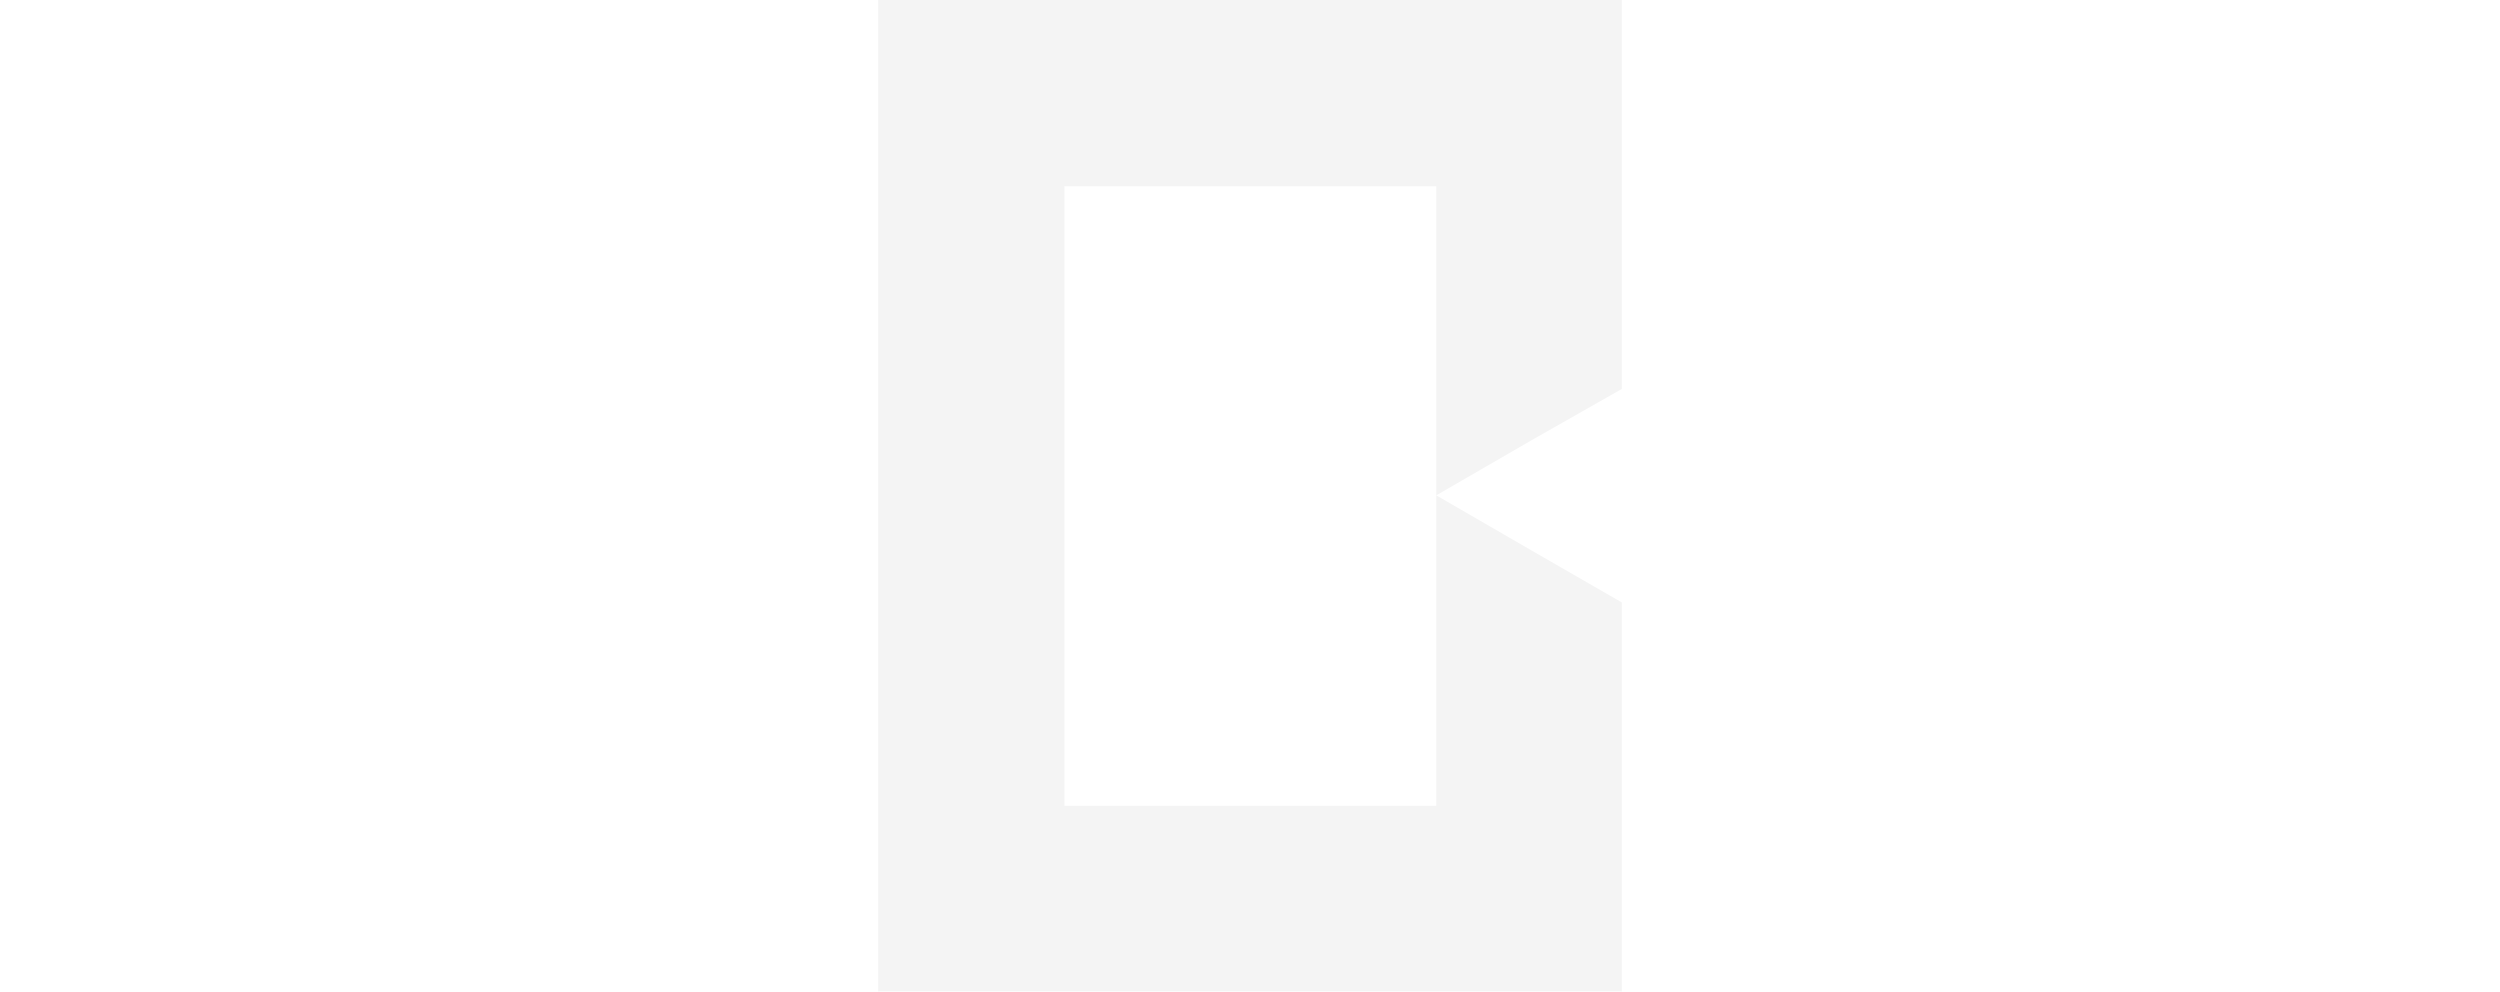
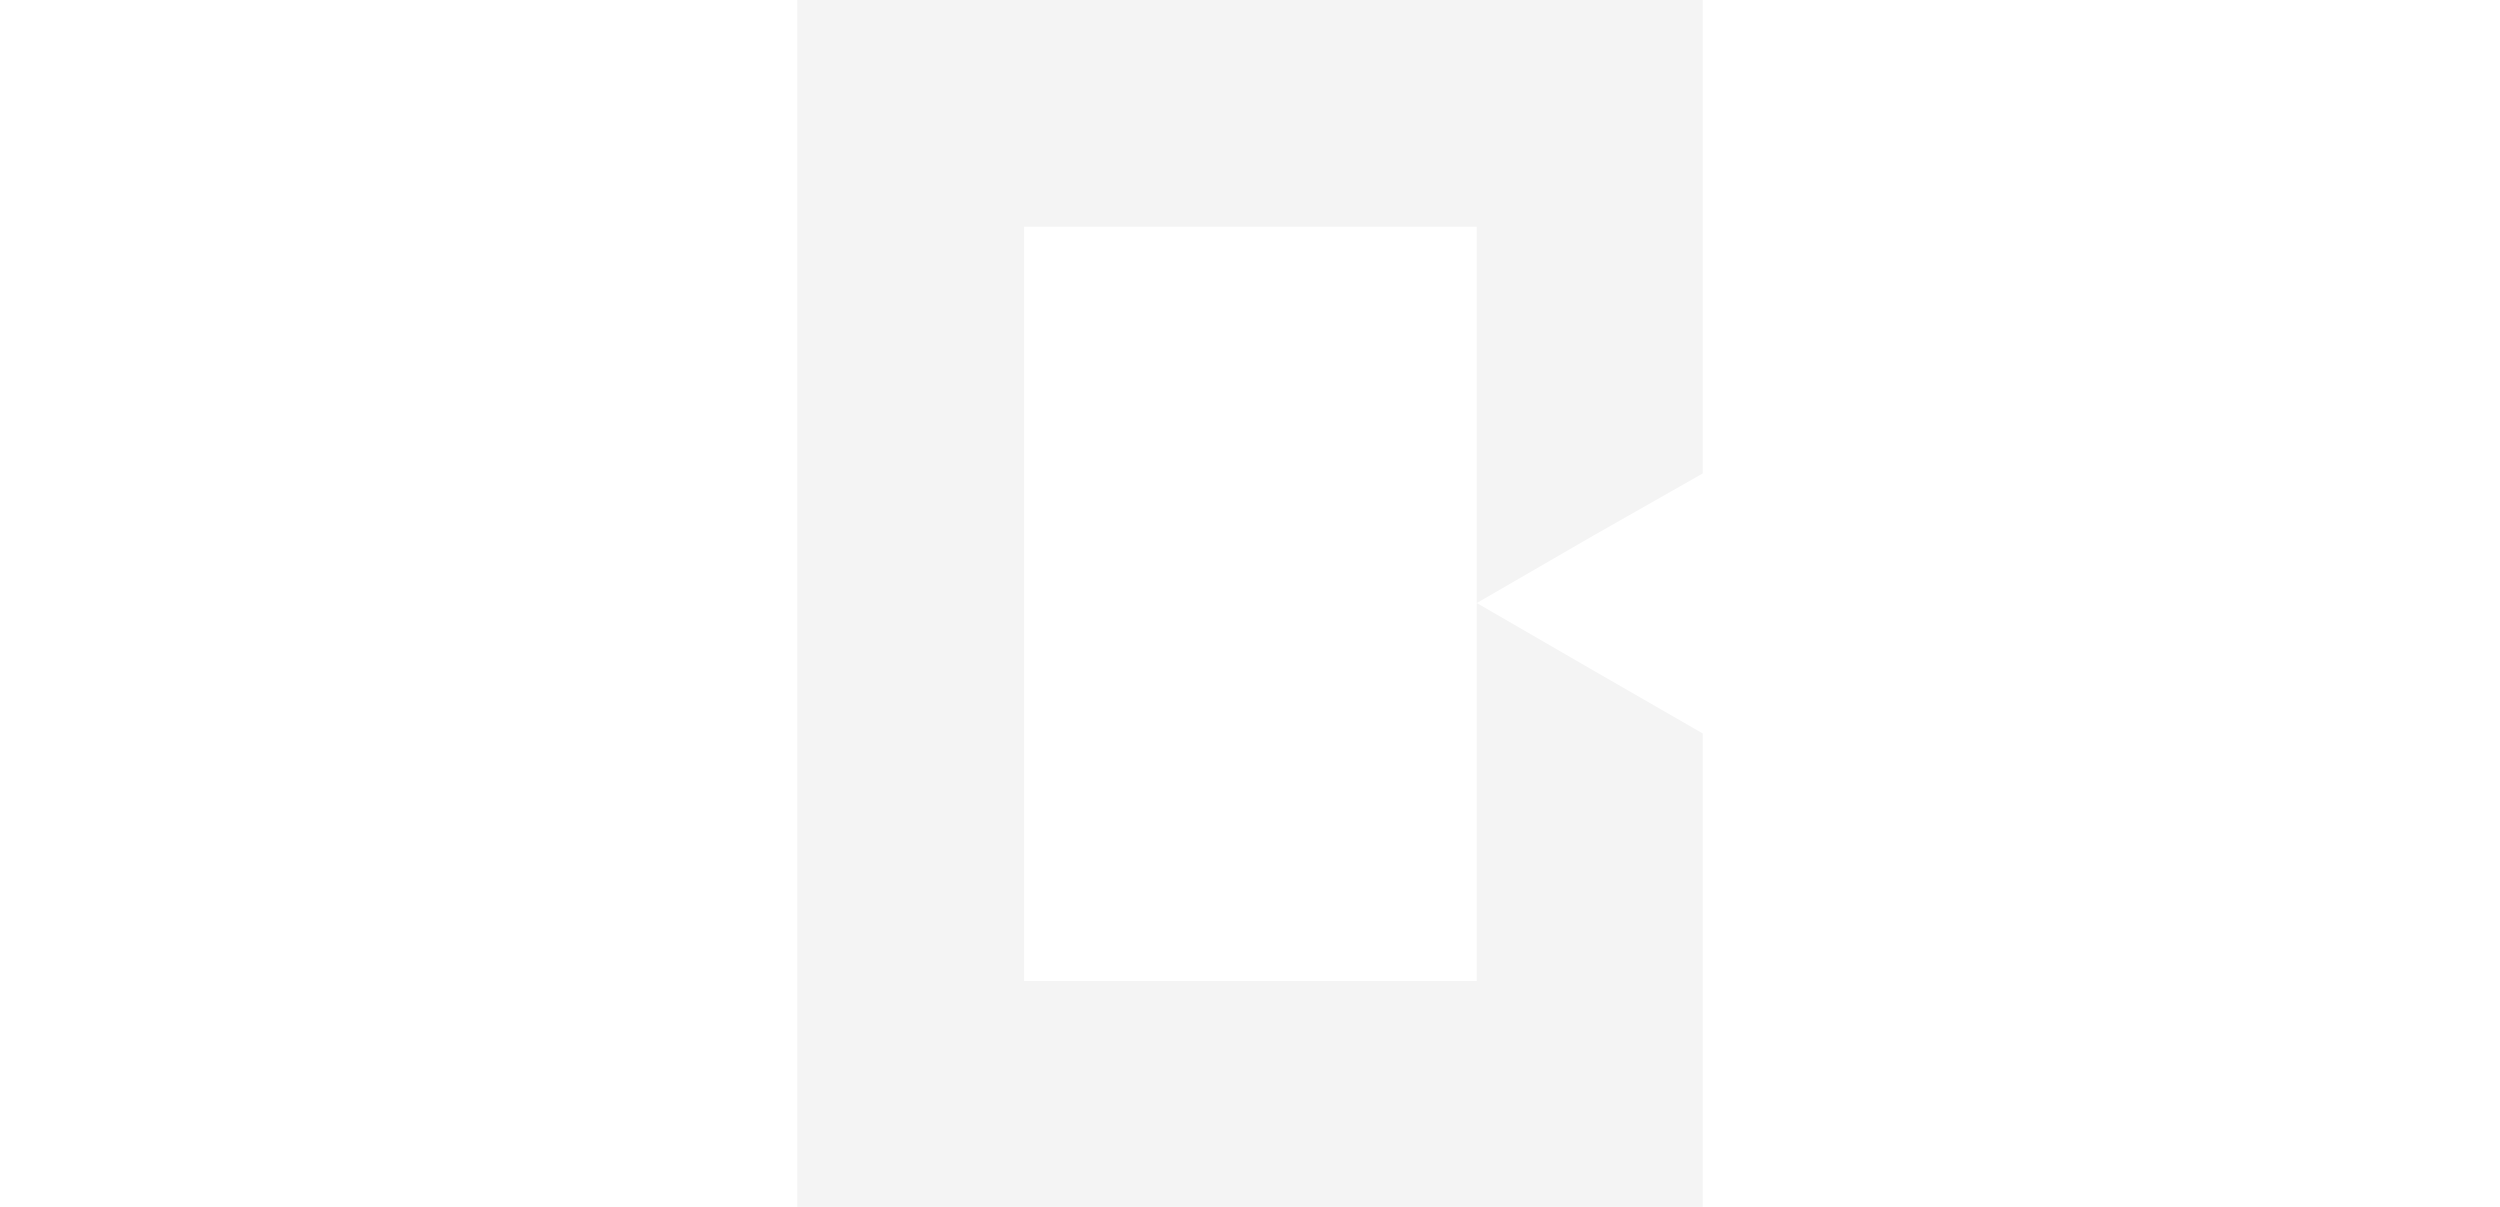
- <svg xmlns="http://www.w3.org/2000/svg" version="1.1" id="Layer_1" x="0px" y="0px" viewBox="0 0 109 145.3" aria-hidden="true" width="58px" height="23px" style="enable-background:new 0 0 109 145.3;" xml:space="preserve">
+ <svg xmlns="http://www.w3.org/2000/svg" version="1.1" id="Layer_1" x="0px" y="0px" viewBox="0 0 109 145.3" aria-hidden="true" width="58px" height="28px" style="enable-background:new 0 0 109 145.3;" xml:space="preserve">
  <style type="text/css">
	.st0{fill:#F4F4F4;}
</style>
  <path class="st0" d="M95.8,80.7l-14-8.1l14-8.1L109,57V0H0v145.3h109v-57L95.8,80.7L95.8,80.7z M81.8,118.1H27.3V27.3h54.5V118.1  L81.8,118.1L81.8,118.1z" />
</svg>
